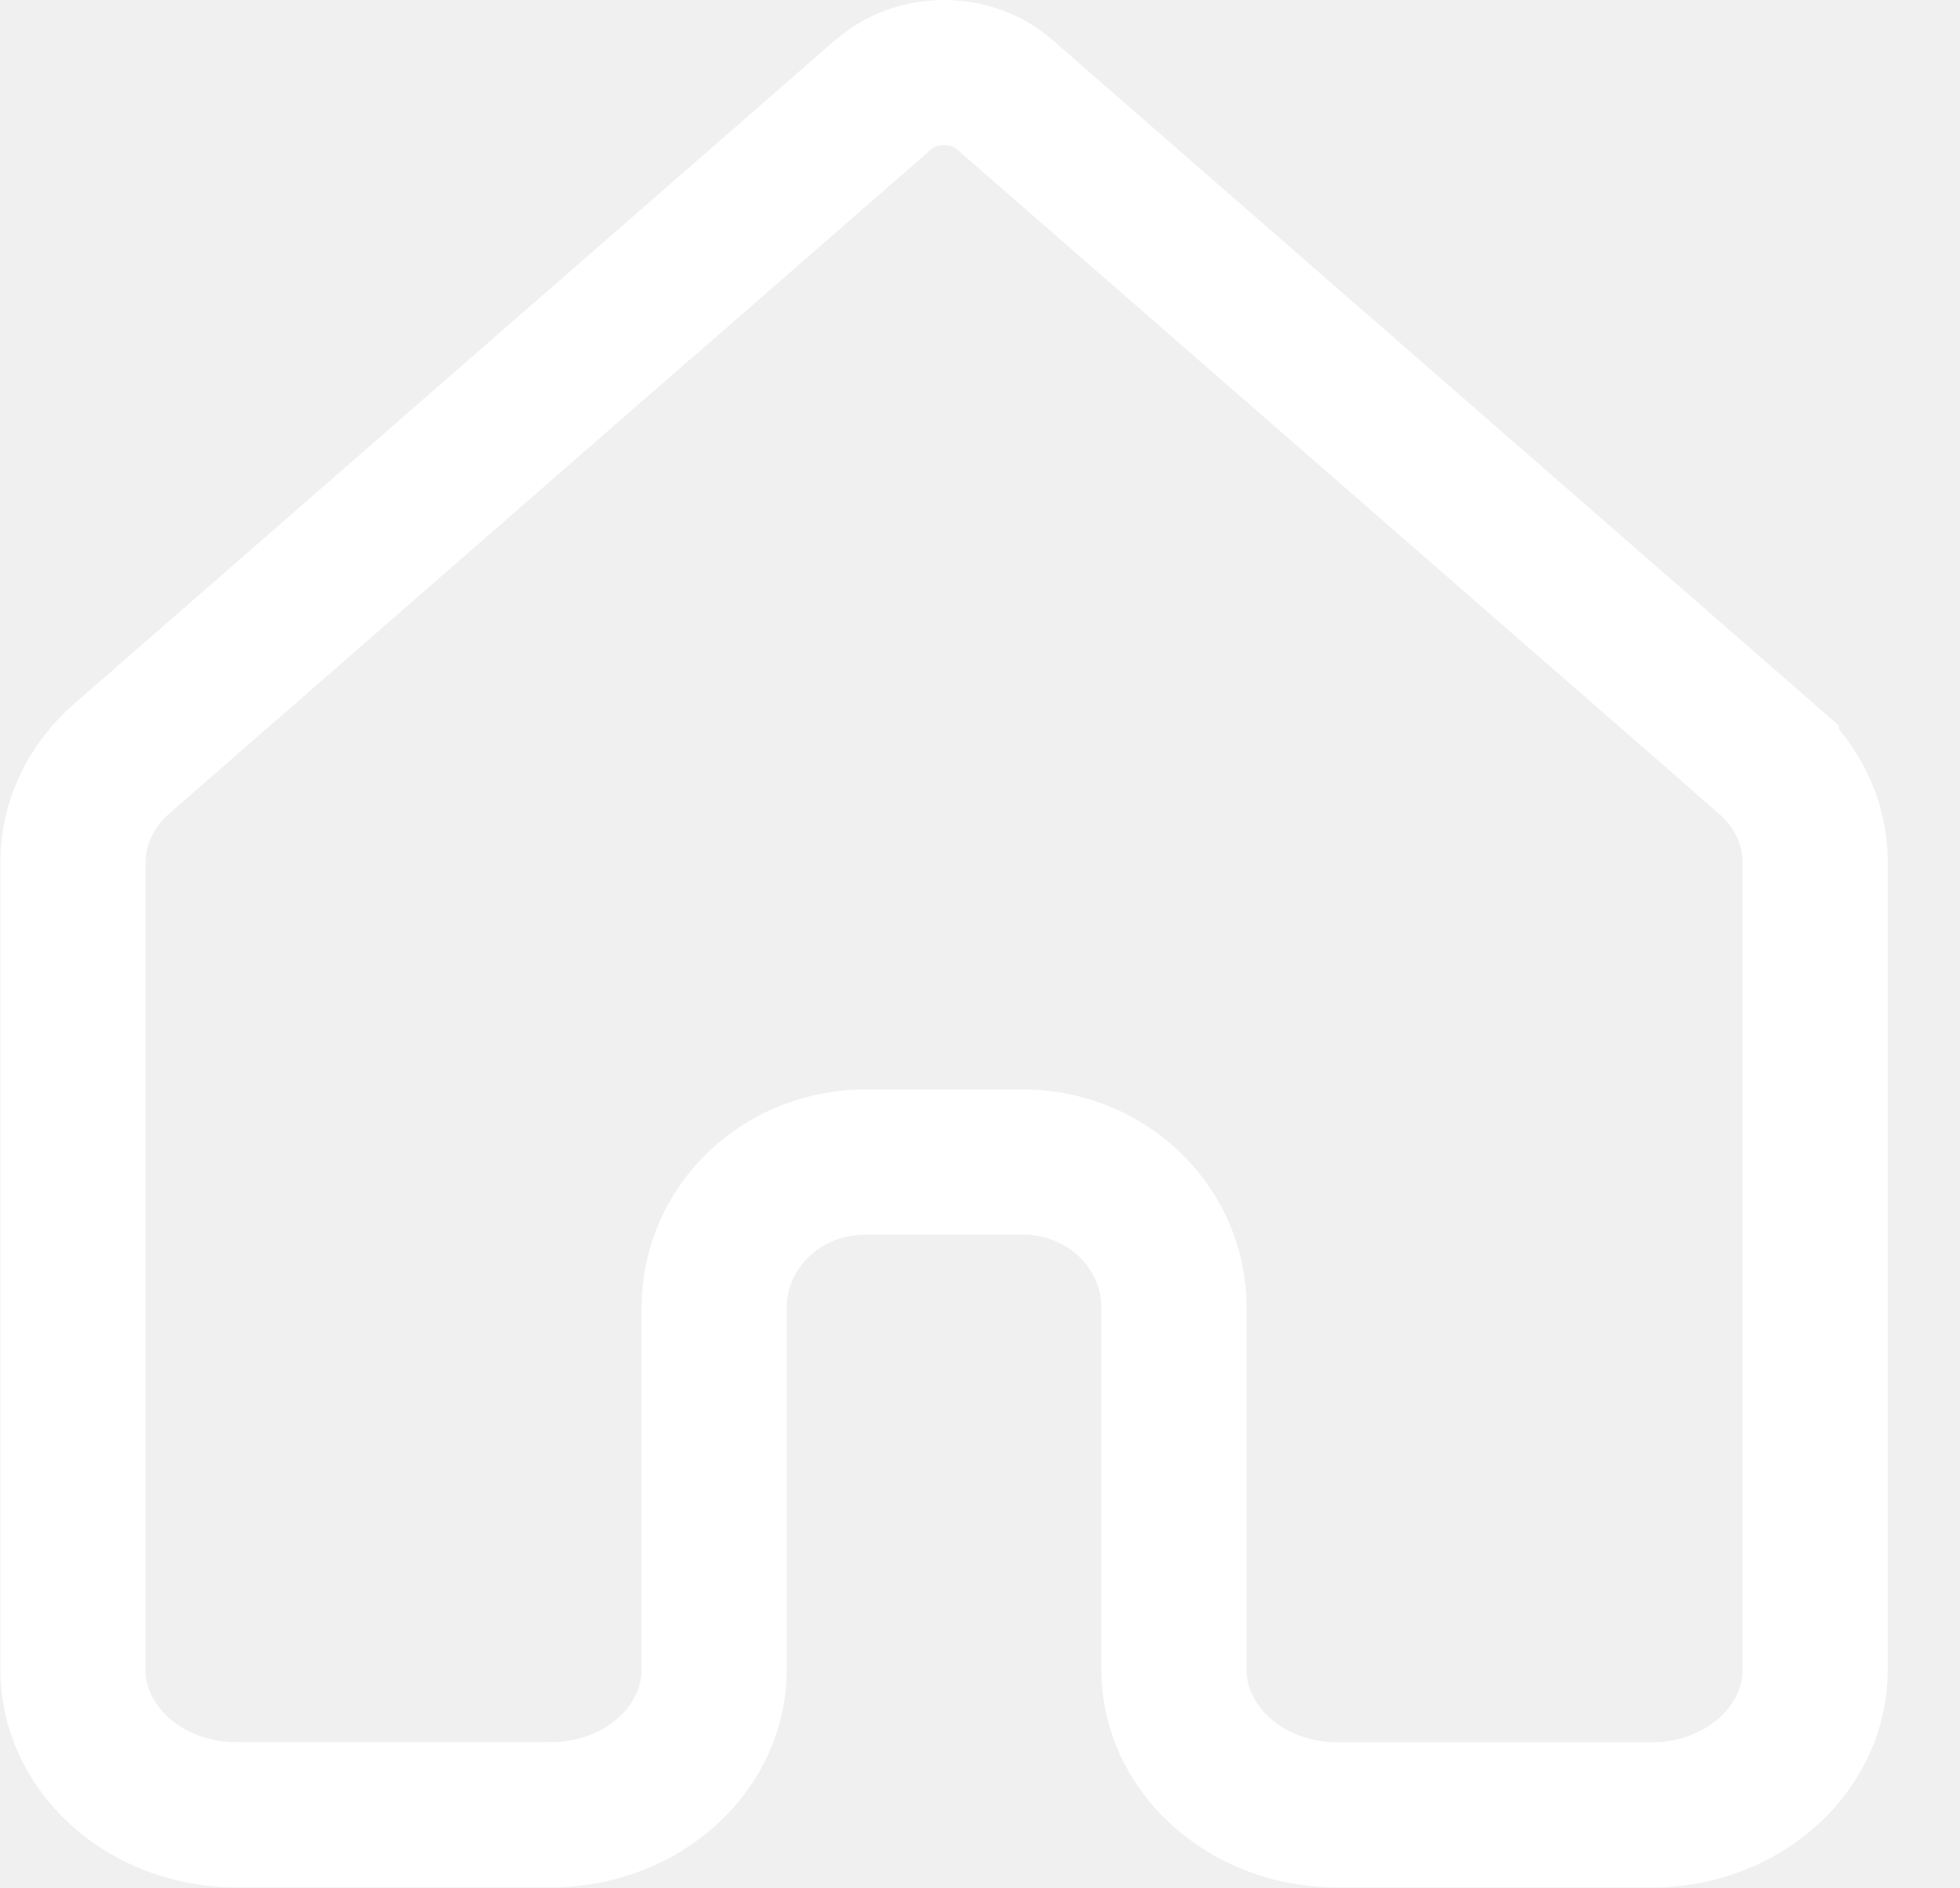
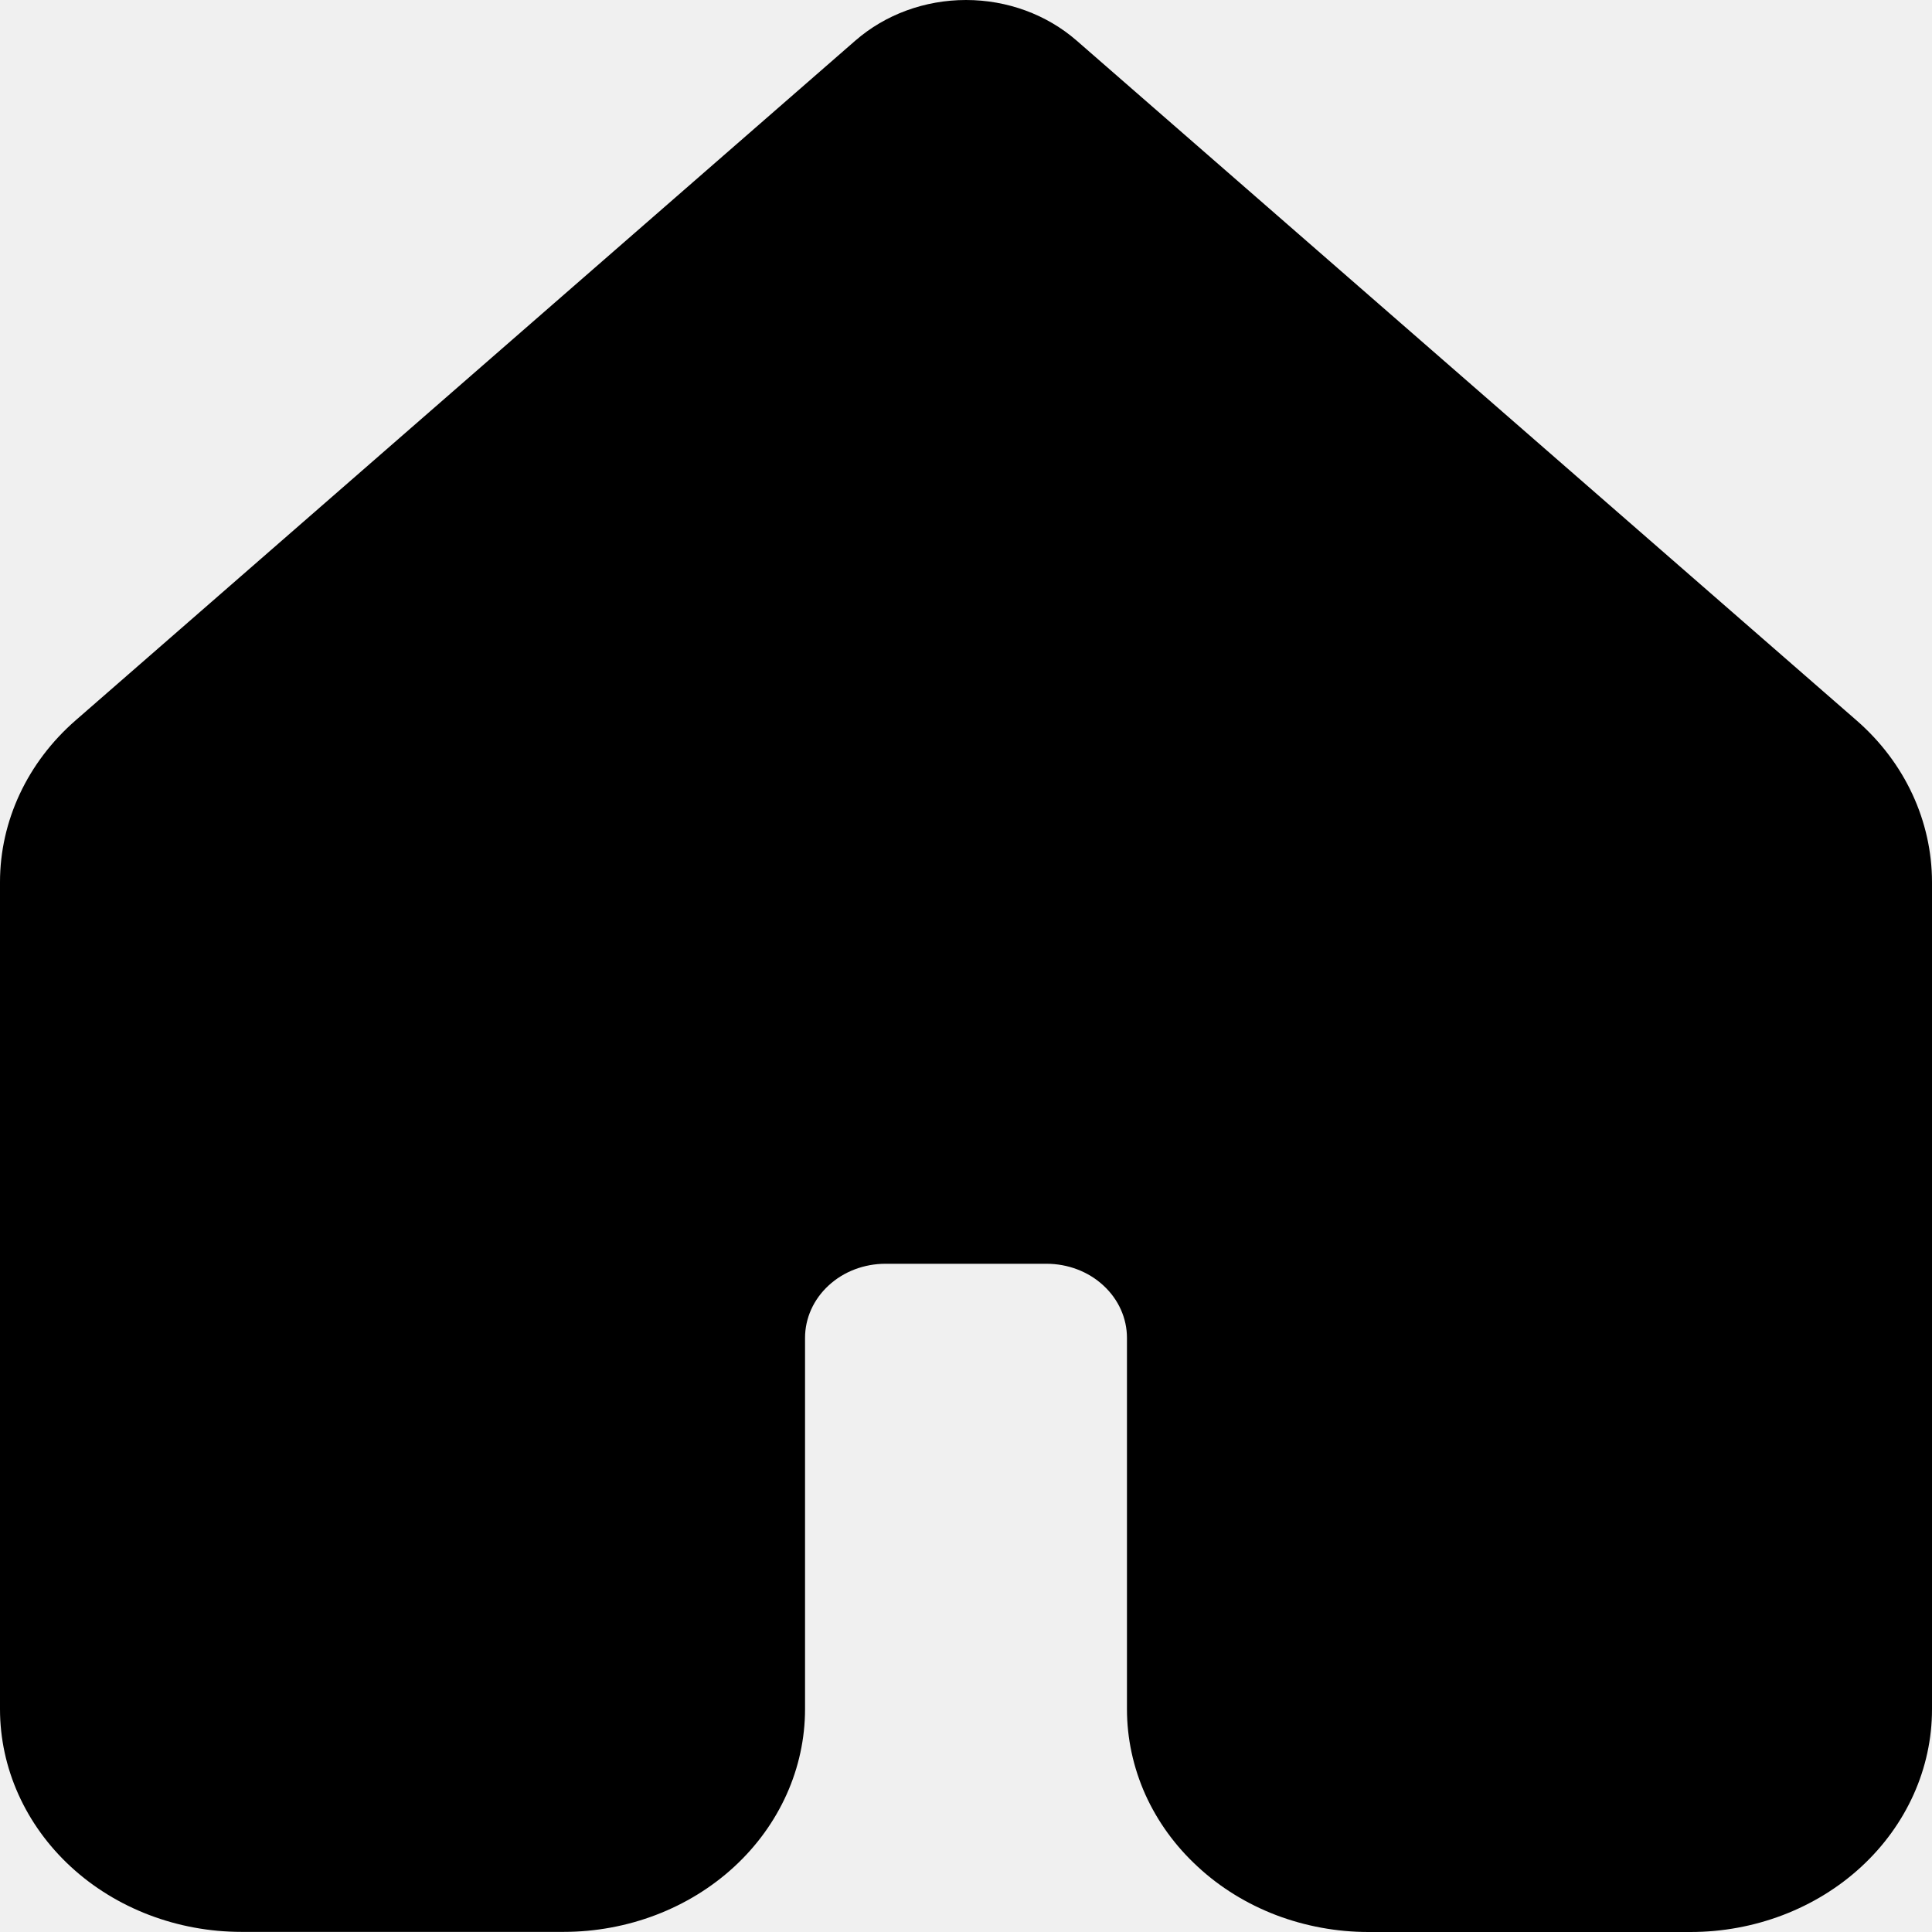
- <svg xmlns="http://www.w3.org/2000/svg" width="27" height="26" viewBox="0 0 27 26" fill="none">
-   <path d="M1.681 10.447L10.517 2.741V2.745L12.174 1.3C12.387 1.114 12.683 1 13.005 1C13.327 1 13.623 1.114 13.836 1.3L13.836 1.3L24.332 10.449L24.332 10.45C24.774 10.834 25.005 11.352 25.005 11.873V23.003C25.005 23.505 24.789 24.005 24.375 24.387C23.958 24.771 23.377 25 22.755 25H18.422C18.115 25 17.814 24.944 17.534 24.838C17.255 24.731 17.007 24.576 16.801 24.387C16.595 24.197 16.437 23.976 16.331 23.739C16.225 23.503 16.172 23.252 16.172 23.002V23.001V18.006C16.172 17.448 15.931 16.931 15.532 16.564C15.136 16.199 14.616 16.006 14.088 16.006H11.922C11.394 16.006 10.873 16.199 10.478 16.564C10.079 16.931 9.838 17.448 9.838 18.006V23.001C9.838 23.503 9.623 24.003 9.209 24.385C8.792 24.77 8.21 24.998 7.588 24.998H3.255C2.633 24.998 2.052 24.77 1.635 24.385C1.221 24.003 1.005 23.503 1.005 23.001V11.871C1.005 11.352 1.237 10.833 1.68 10.448L1.681 10.447Z" stroke="white" stroke-width="2" />
+ <svg xmlns="http://www.w3.org/2000/svg" width="16" height="16" viewBox="0 0 16 16" fill="none">
+   <path d="M8 0C7.659 0 7.332 0.12 7.084 0.336L0.627 5.965C0.227 6.313 0 6.799 0 7.305V14.154C0 14.643 0.211 15.113 0.586 15.459C0.961 15.805 1.47 15.999 2 15.999H4.667C5.197 15.999 5.706 15.805 6.081 15.459C6.456 15.113 6.667 14.643 6.667 14.154V11.08C6.667 10.917 6.737 10.761 6.862 10.646C6.987 10.53 7.157 10.466 7.333 10.466H8.667C8.843 10.466 9.013 10.53 9.138 10.646C9.263 10.761 9.333 10.917 9.333 11.08V14.154C9.333 14.397 9.385 14.637 9.485 14.861C9.586 15.085 9.733 15.288 9.919 15.459C10.104 15.631 10.325 15.767 10.568 15.86C10.81 15.952 11.071 16 11.333 16H14C14.53 16 15.039 15.806 15.414 15.46C15.789 15.114 16 14.645 16 14.156V7.307C16 6.8 15.775 6.314 15.375 5.966L8.916 0.336C8.668 0.12 8.341 0 8 0Z" fill="black" />
</svg>
